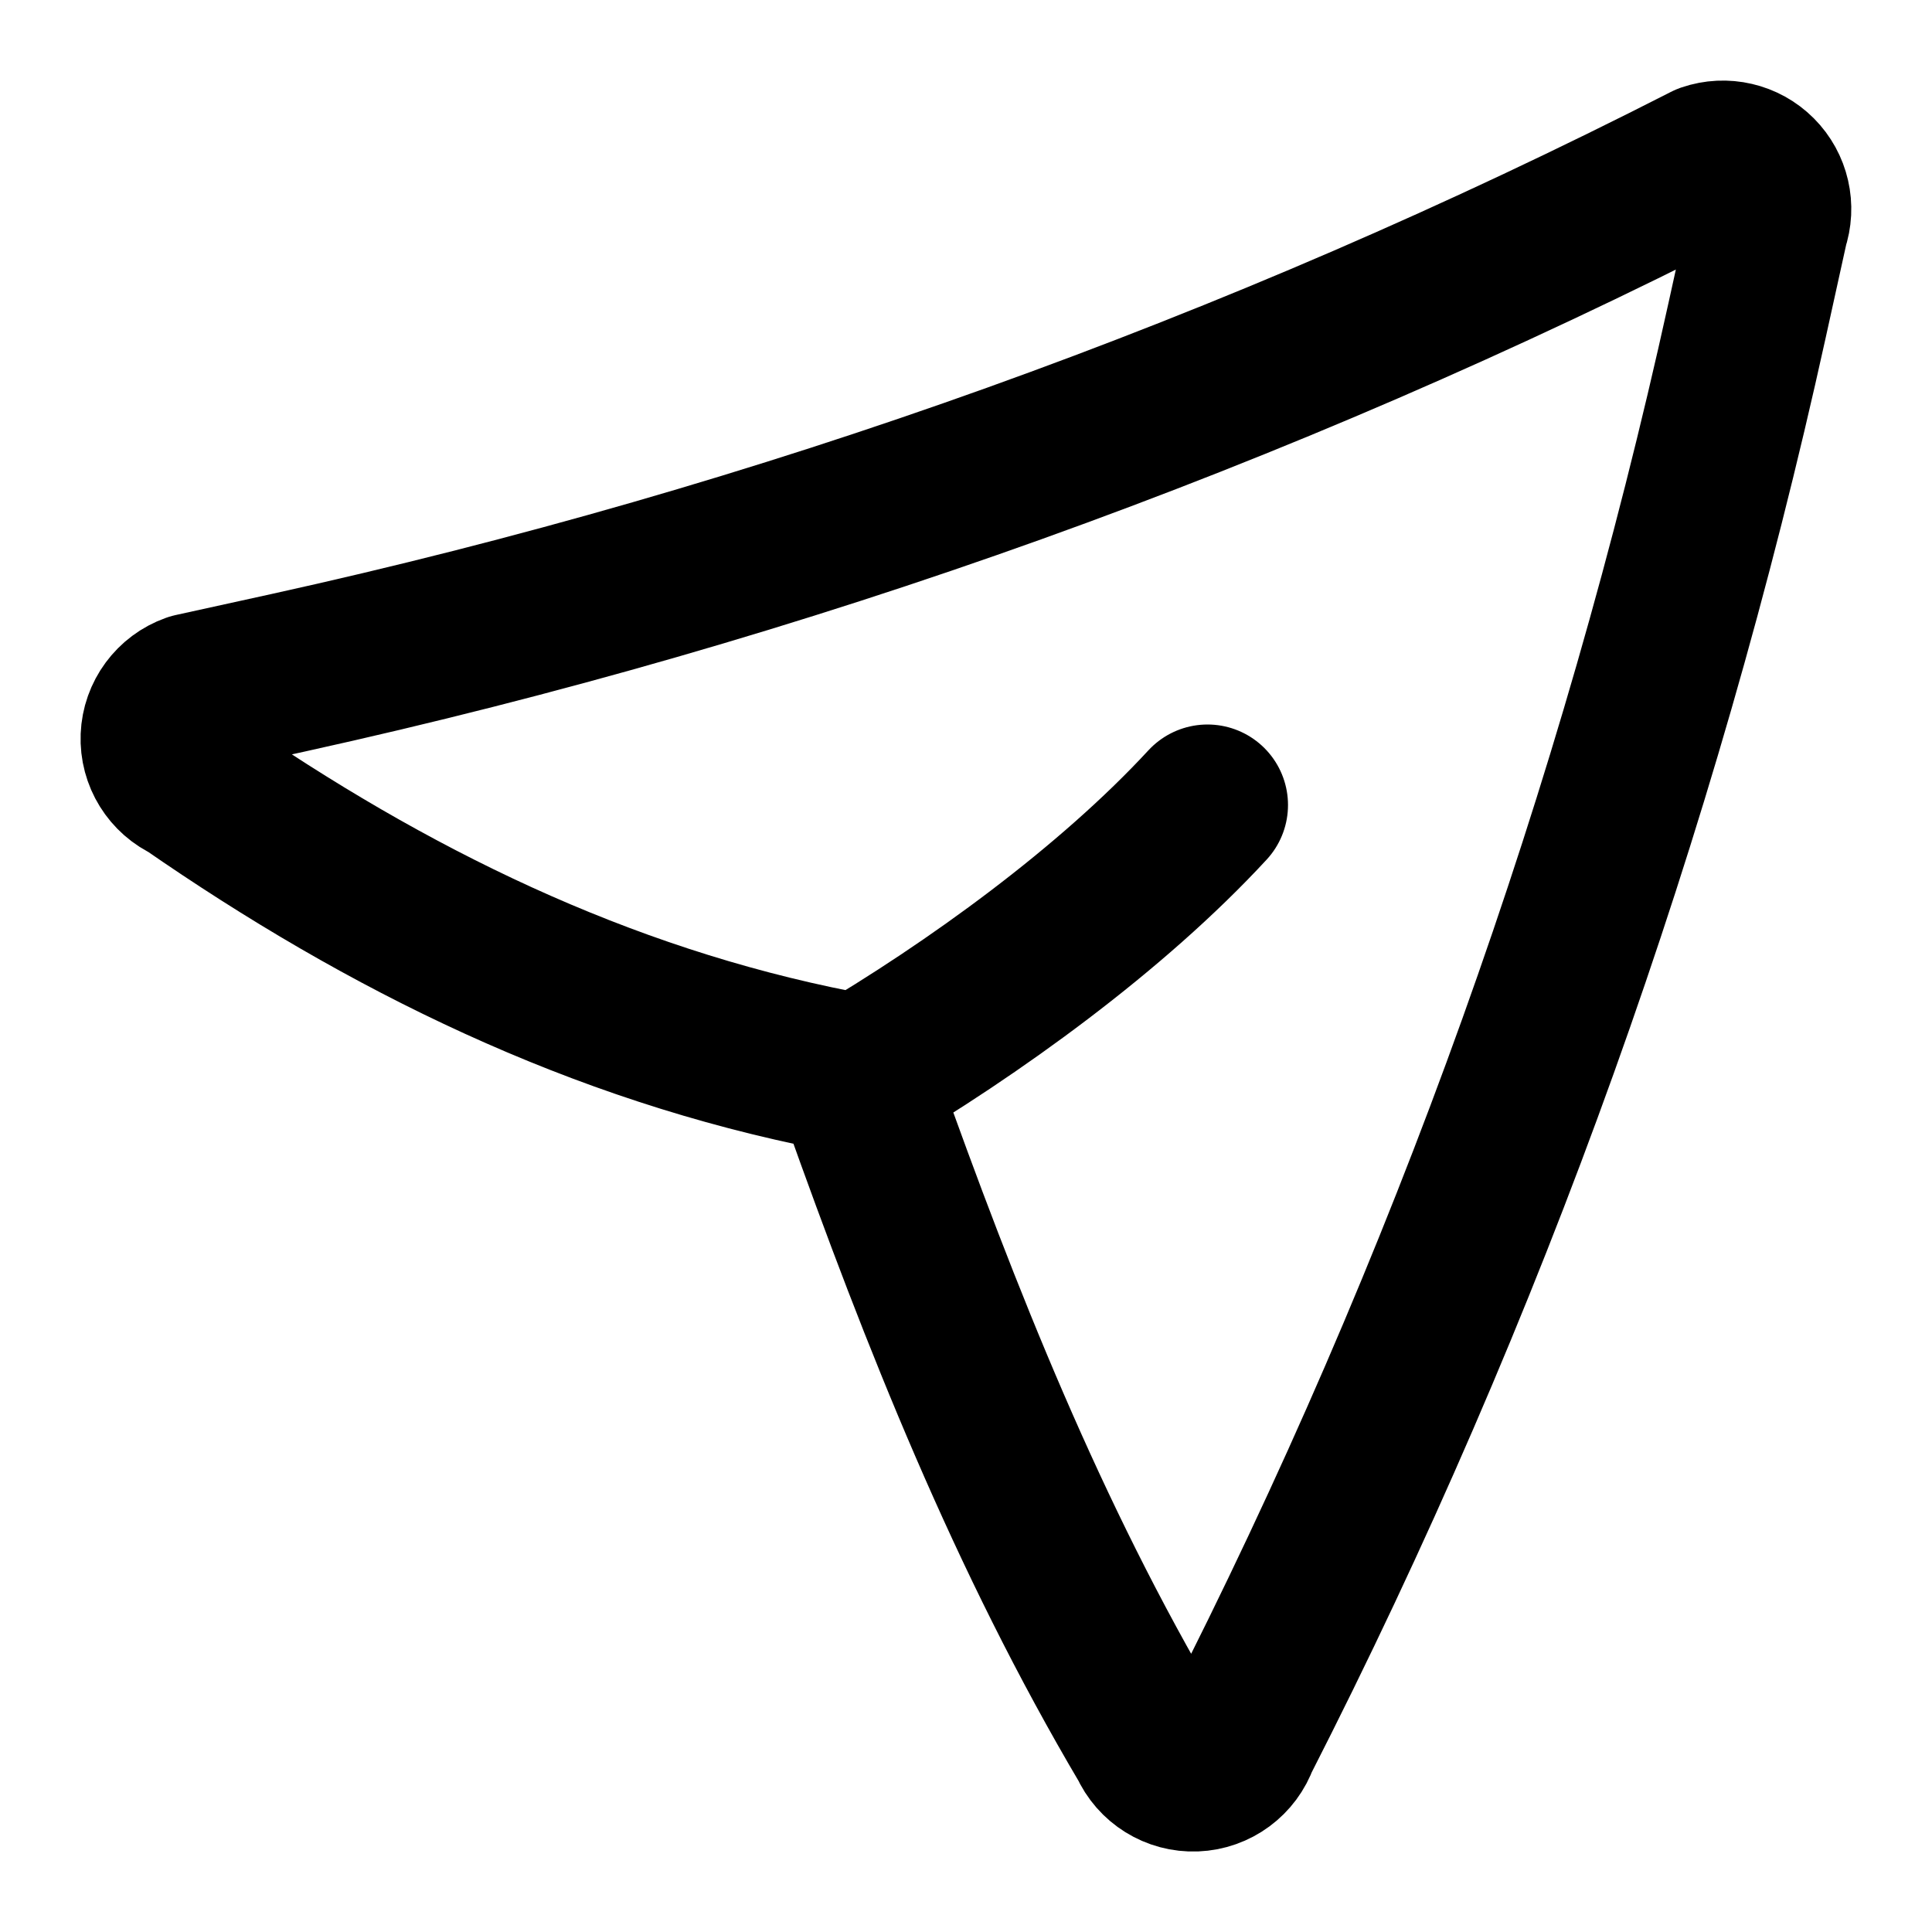
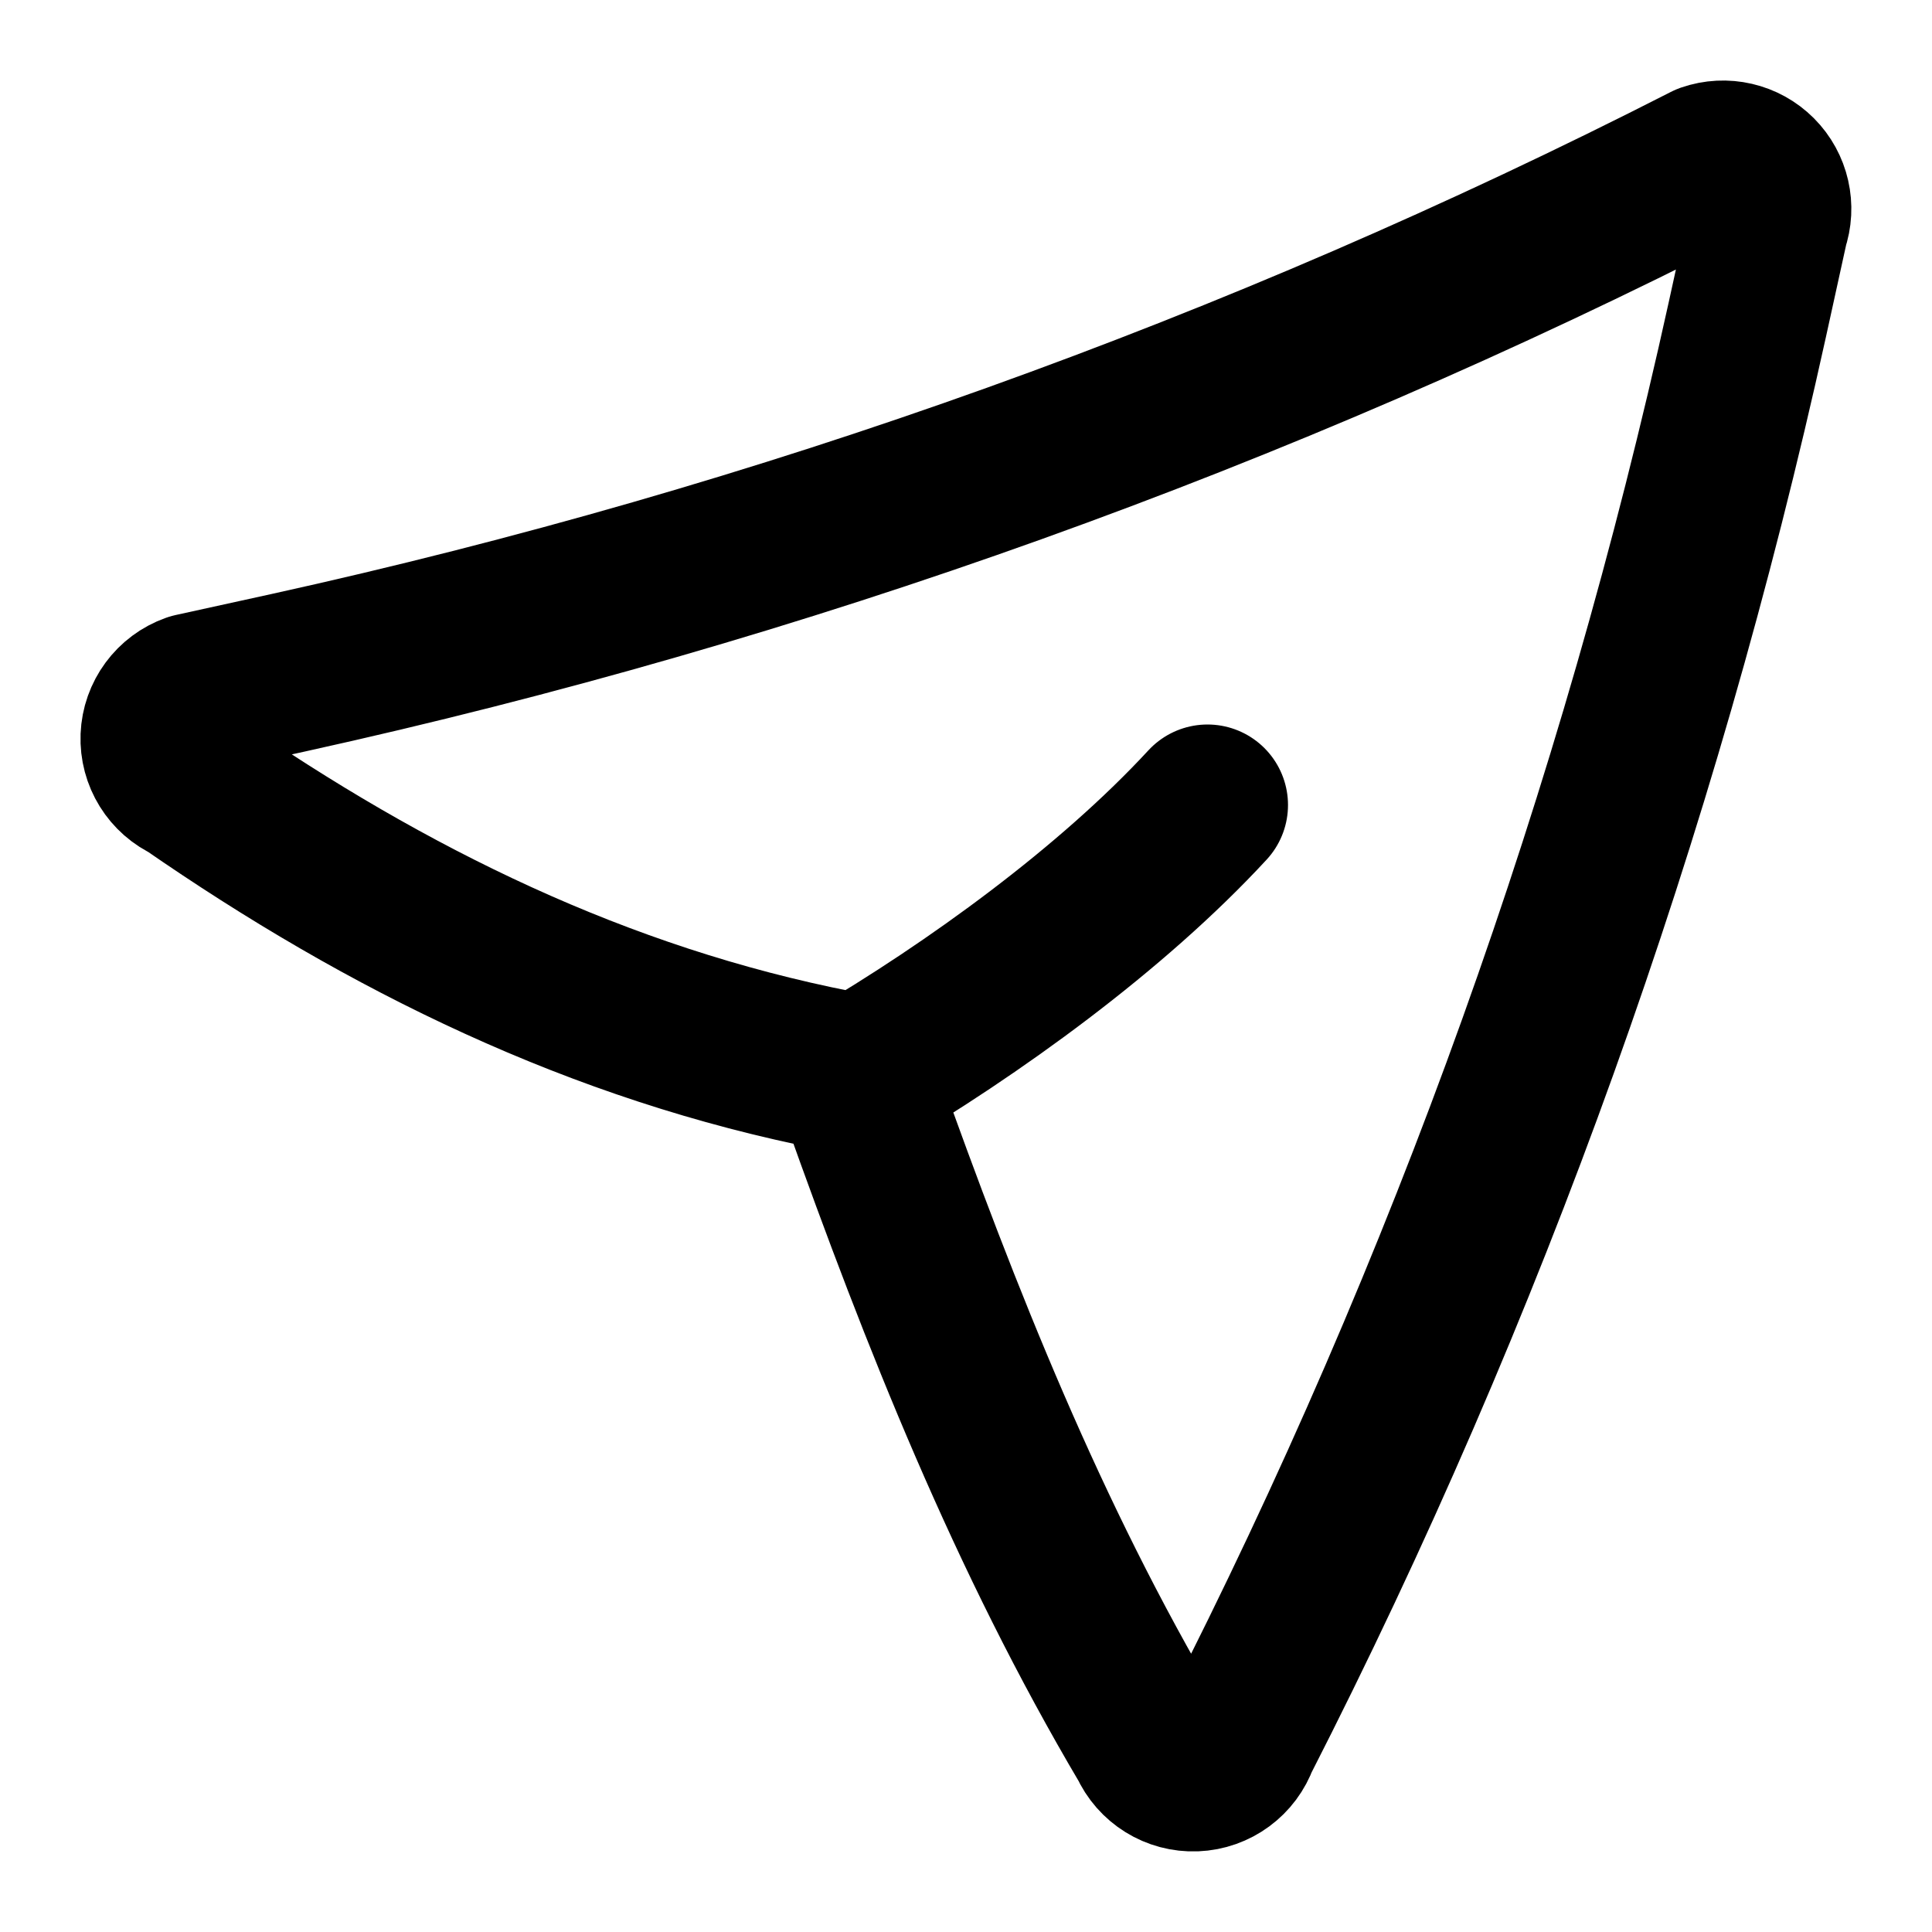
<svg xmlns="http://www.w3.org/2000/svg" width="24" height="24" viewBox="0 0 24 24" fill="none" stroke="currentColor" stroke-width="2" stroke-linecap="round" stroke-linejoin="round">
-   <path d="M10.578 13.422a.6.6 0 0 1 .123.178c.99 2.78 2.068 5.496 3.577 8.047a.595.595 0 0 0 1.105-.044 73.5 73.5 0 0 0 6.32-17.624l.262-1.189a.595.595 0 0 0-.755-.757A73.6 73.6 0 0 1 3.586 8.356l-1.189.261a.595.595 0 0 0-.044 1.104c2.457 1.703 5.09 2.998 8.047 3.578a.6.6 0 0 1 .178.123m0 0C12.101 12.528 13.812 11.287 15 10" />
+   <path d="M10.578 13.422a.6.6 0 0 1 .123.178c.99 2.78 2.068 5.496 3.577 8.047a.595.595 0 0 0 1.104-.044 73.5 73.5 0 0 0 6.322-17.624l.261-1.189a.594.594 0 0 0-.755-.757A73.6 73.6 0 0 1 3.586 8.356l-1.19.261a.595.595 0 0 0-.044 1.104c2.458 1.703 5.092 2.998 8.048 3.578q.101.046.178.123m0 0C12.101 12.528 13.812 11.287 15 10" />
</svg>
